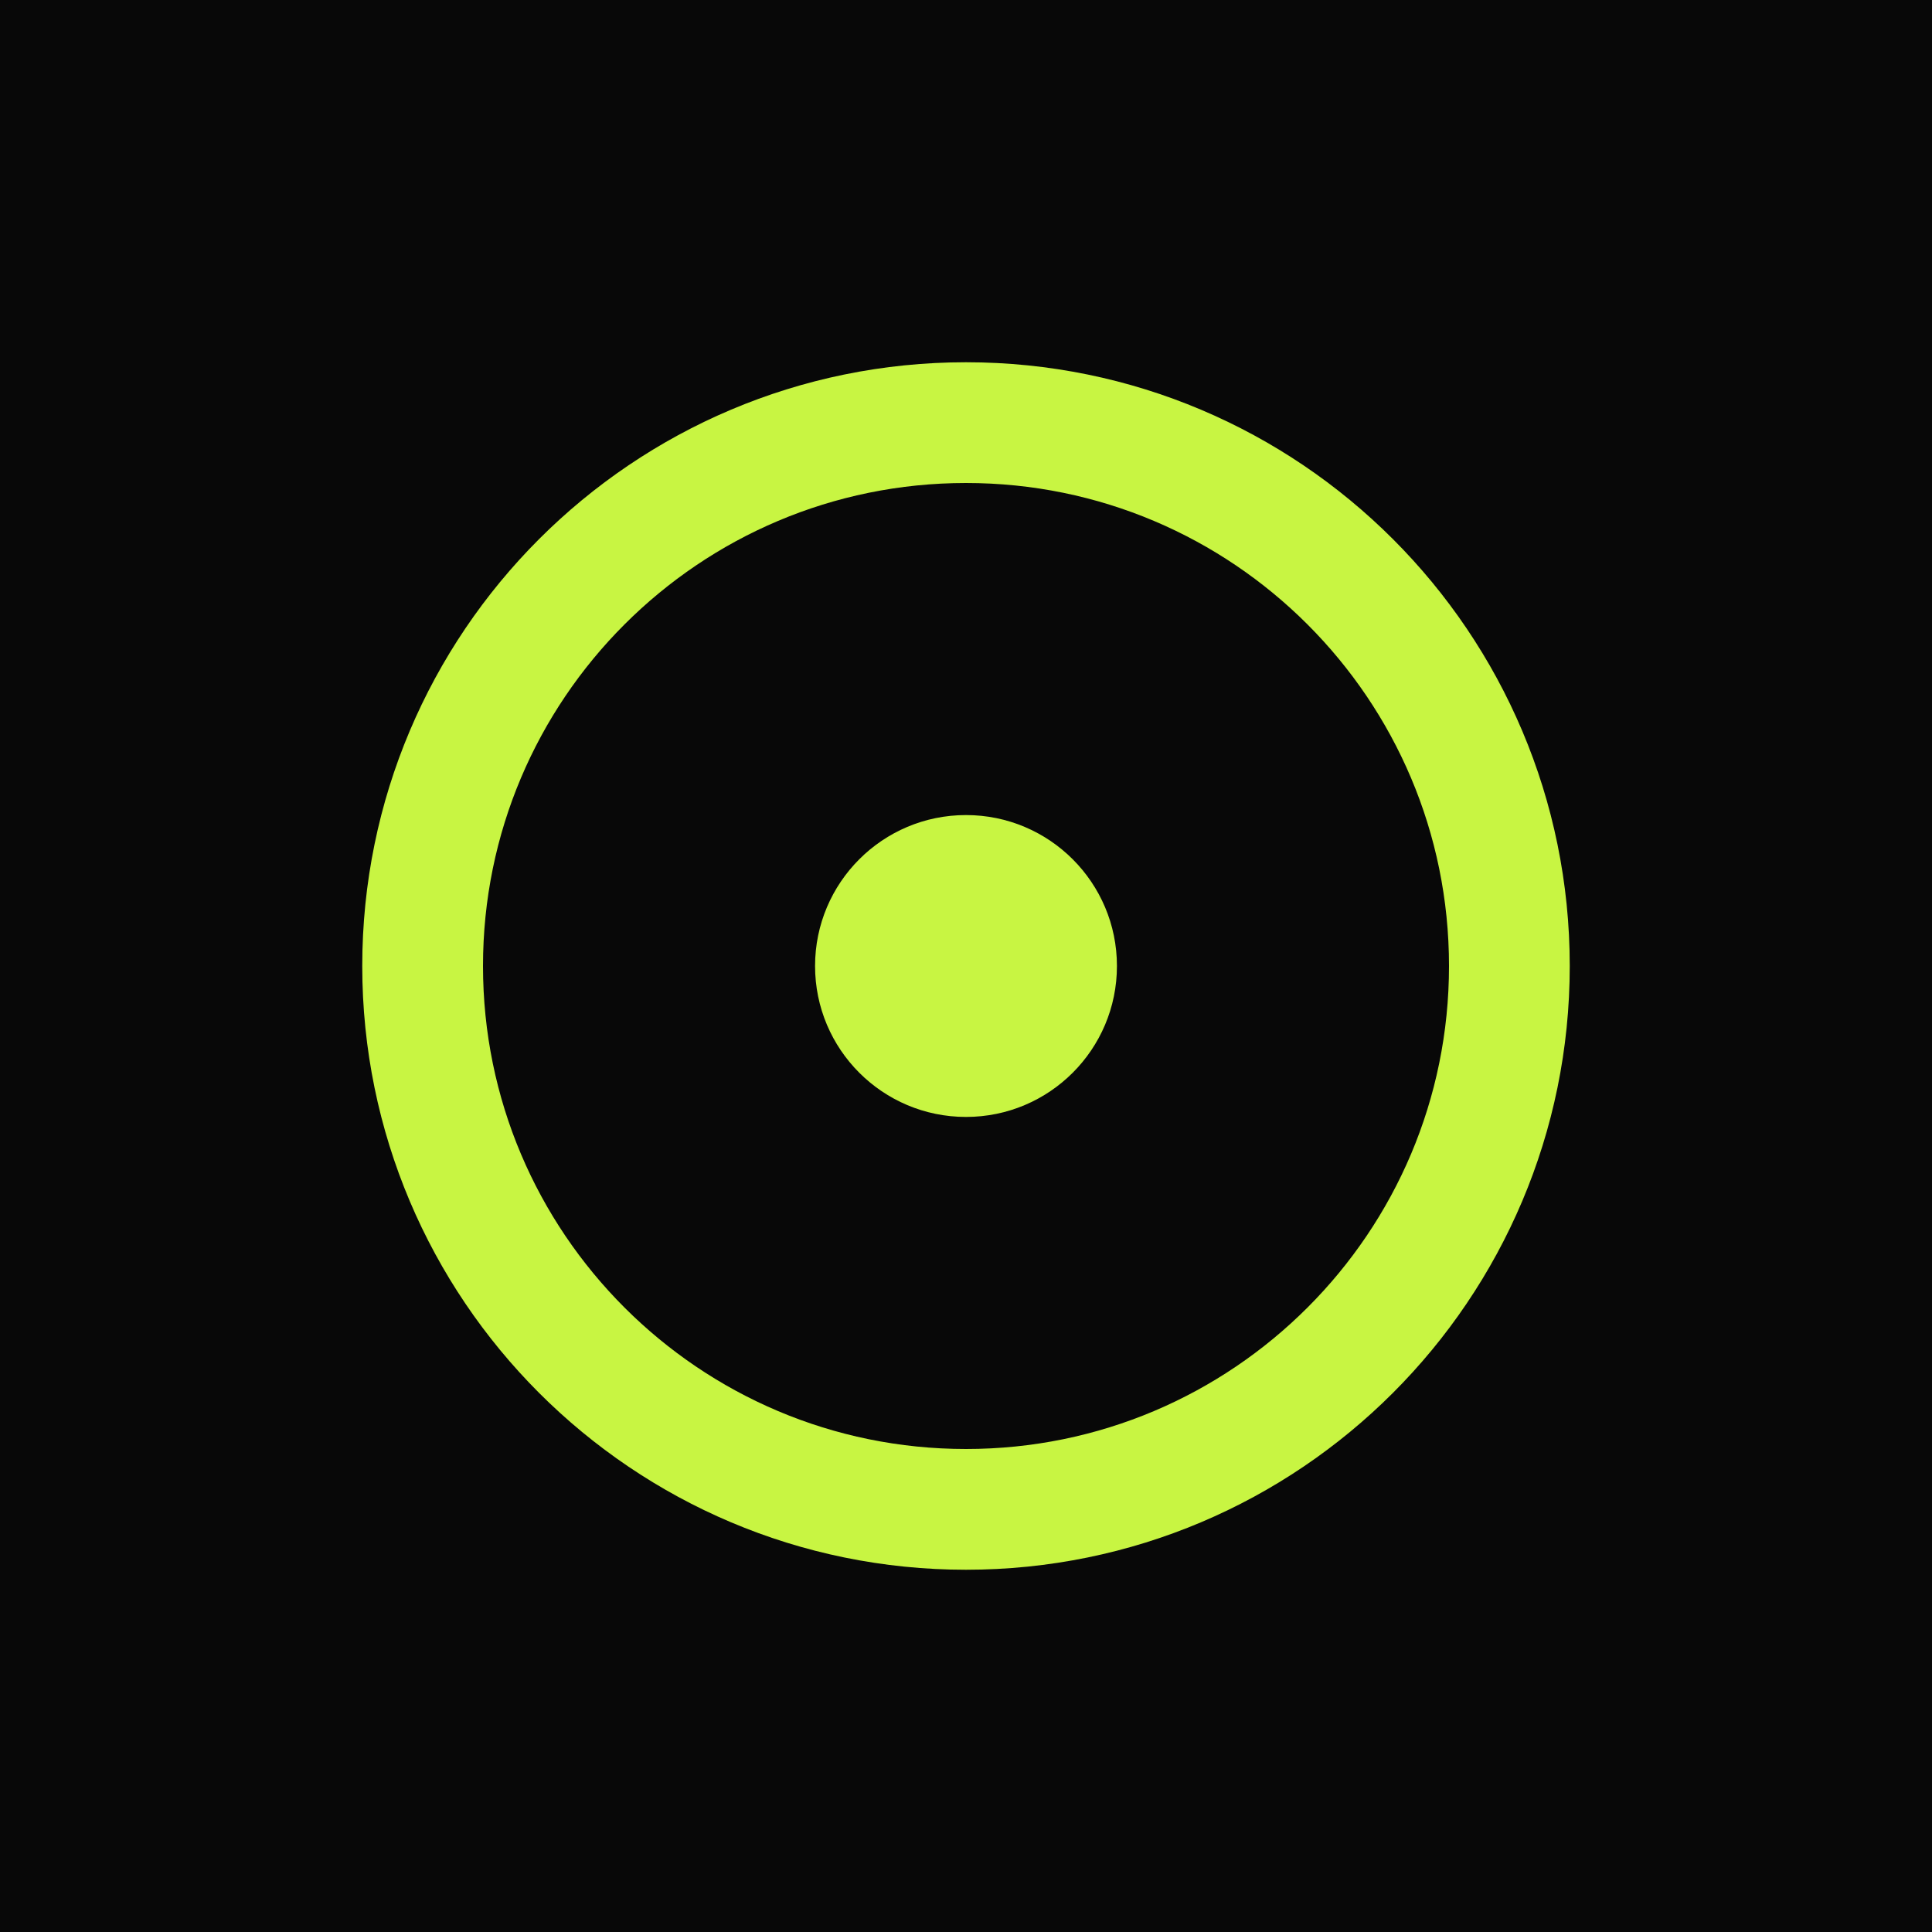
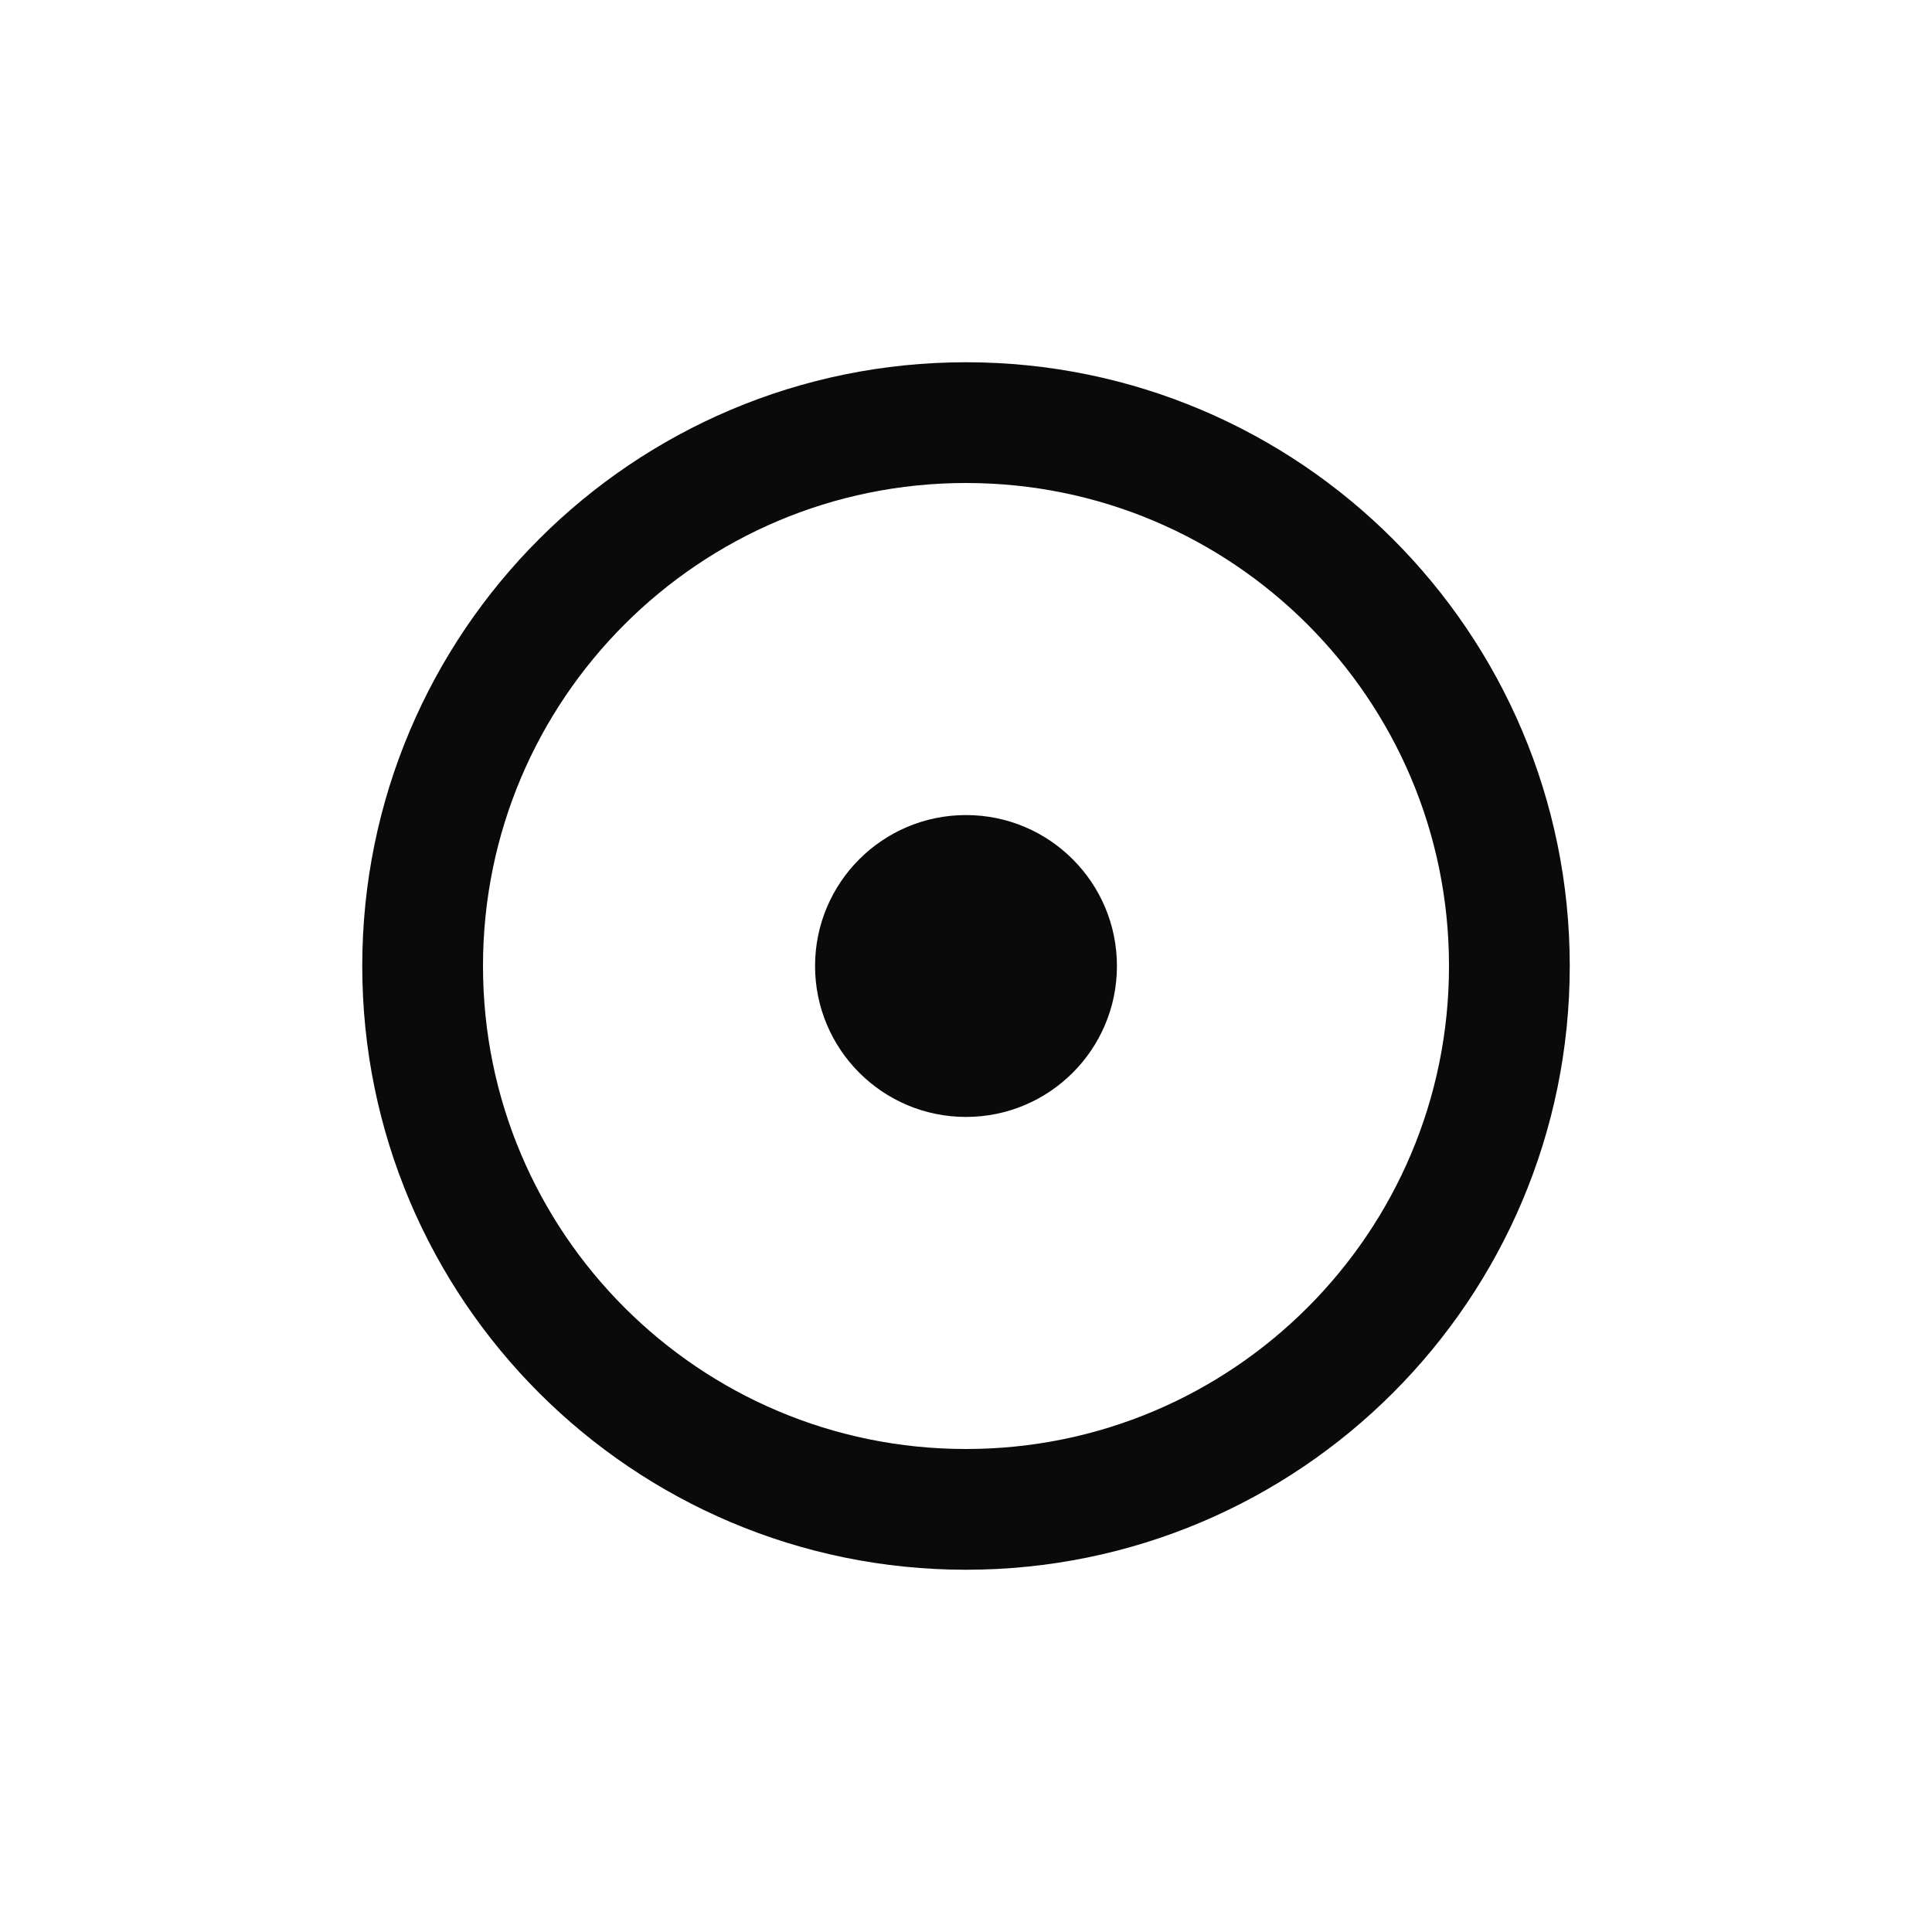
<svg xmlns="http://www.w3.org/2000/svg" width="32" height="32" viewBox="0 0 32 32" fill="none">
-   <rect width="32" height="32" fill="#080808" />
-   <circle cx="16" cy="16" r="9" stroke="#c8f542" stroke-width="2" />
-   <circle cx="16" cy="16" r="2.5" fill="#c8f542" />
+   <rect width="32" height="32" fill="#ffffff" />
+   <circle cx="16" cy="16" r="9" stroke="#0a0a0a" stroke-width="2" />
+   <circle cx="16" cy="16" r="2.5" fill="#0a0a0a" />
</svg>
